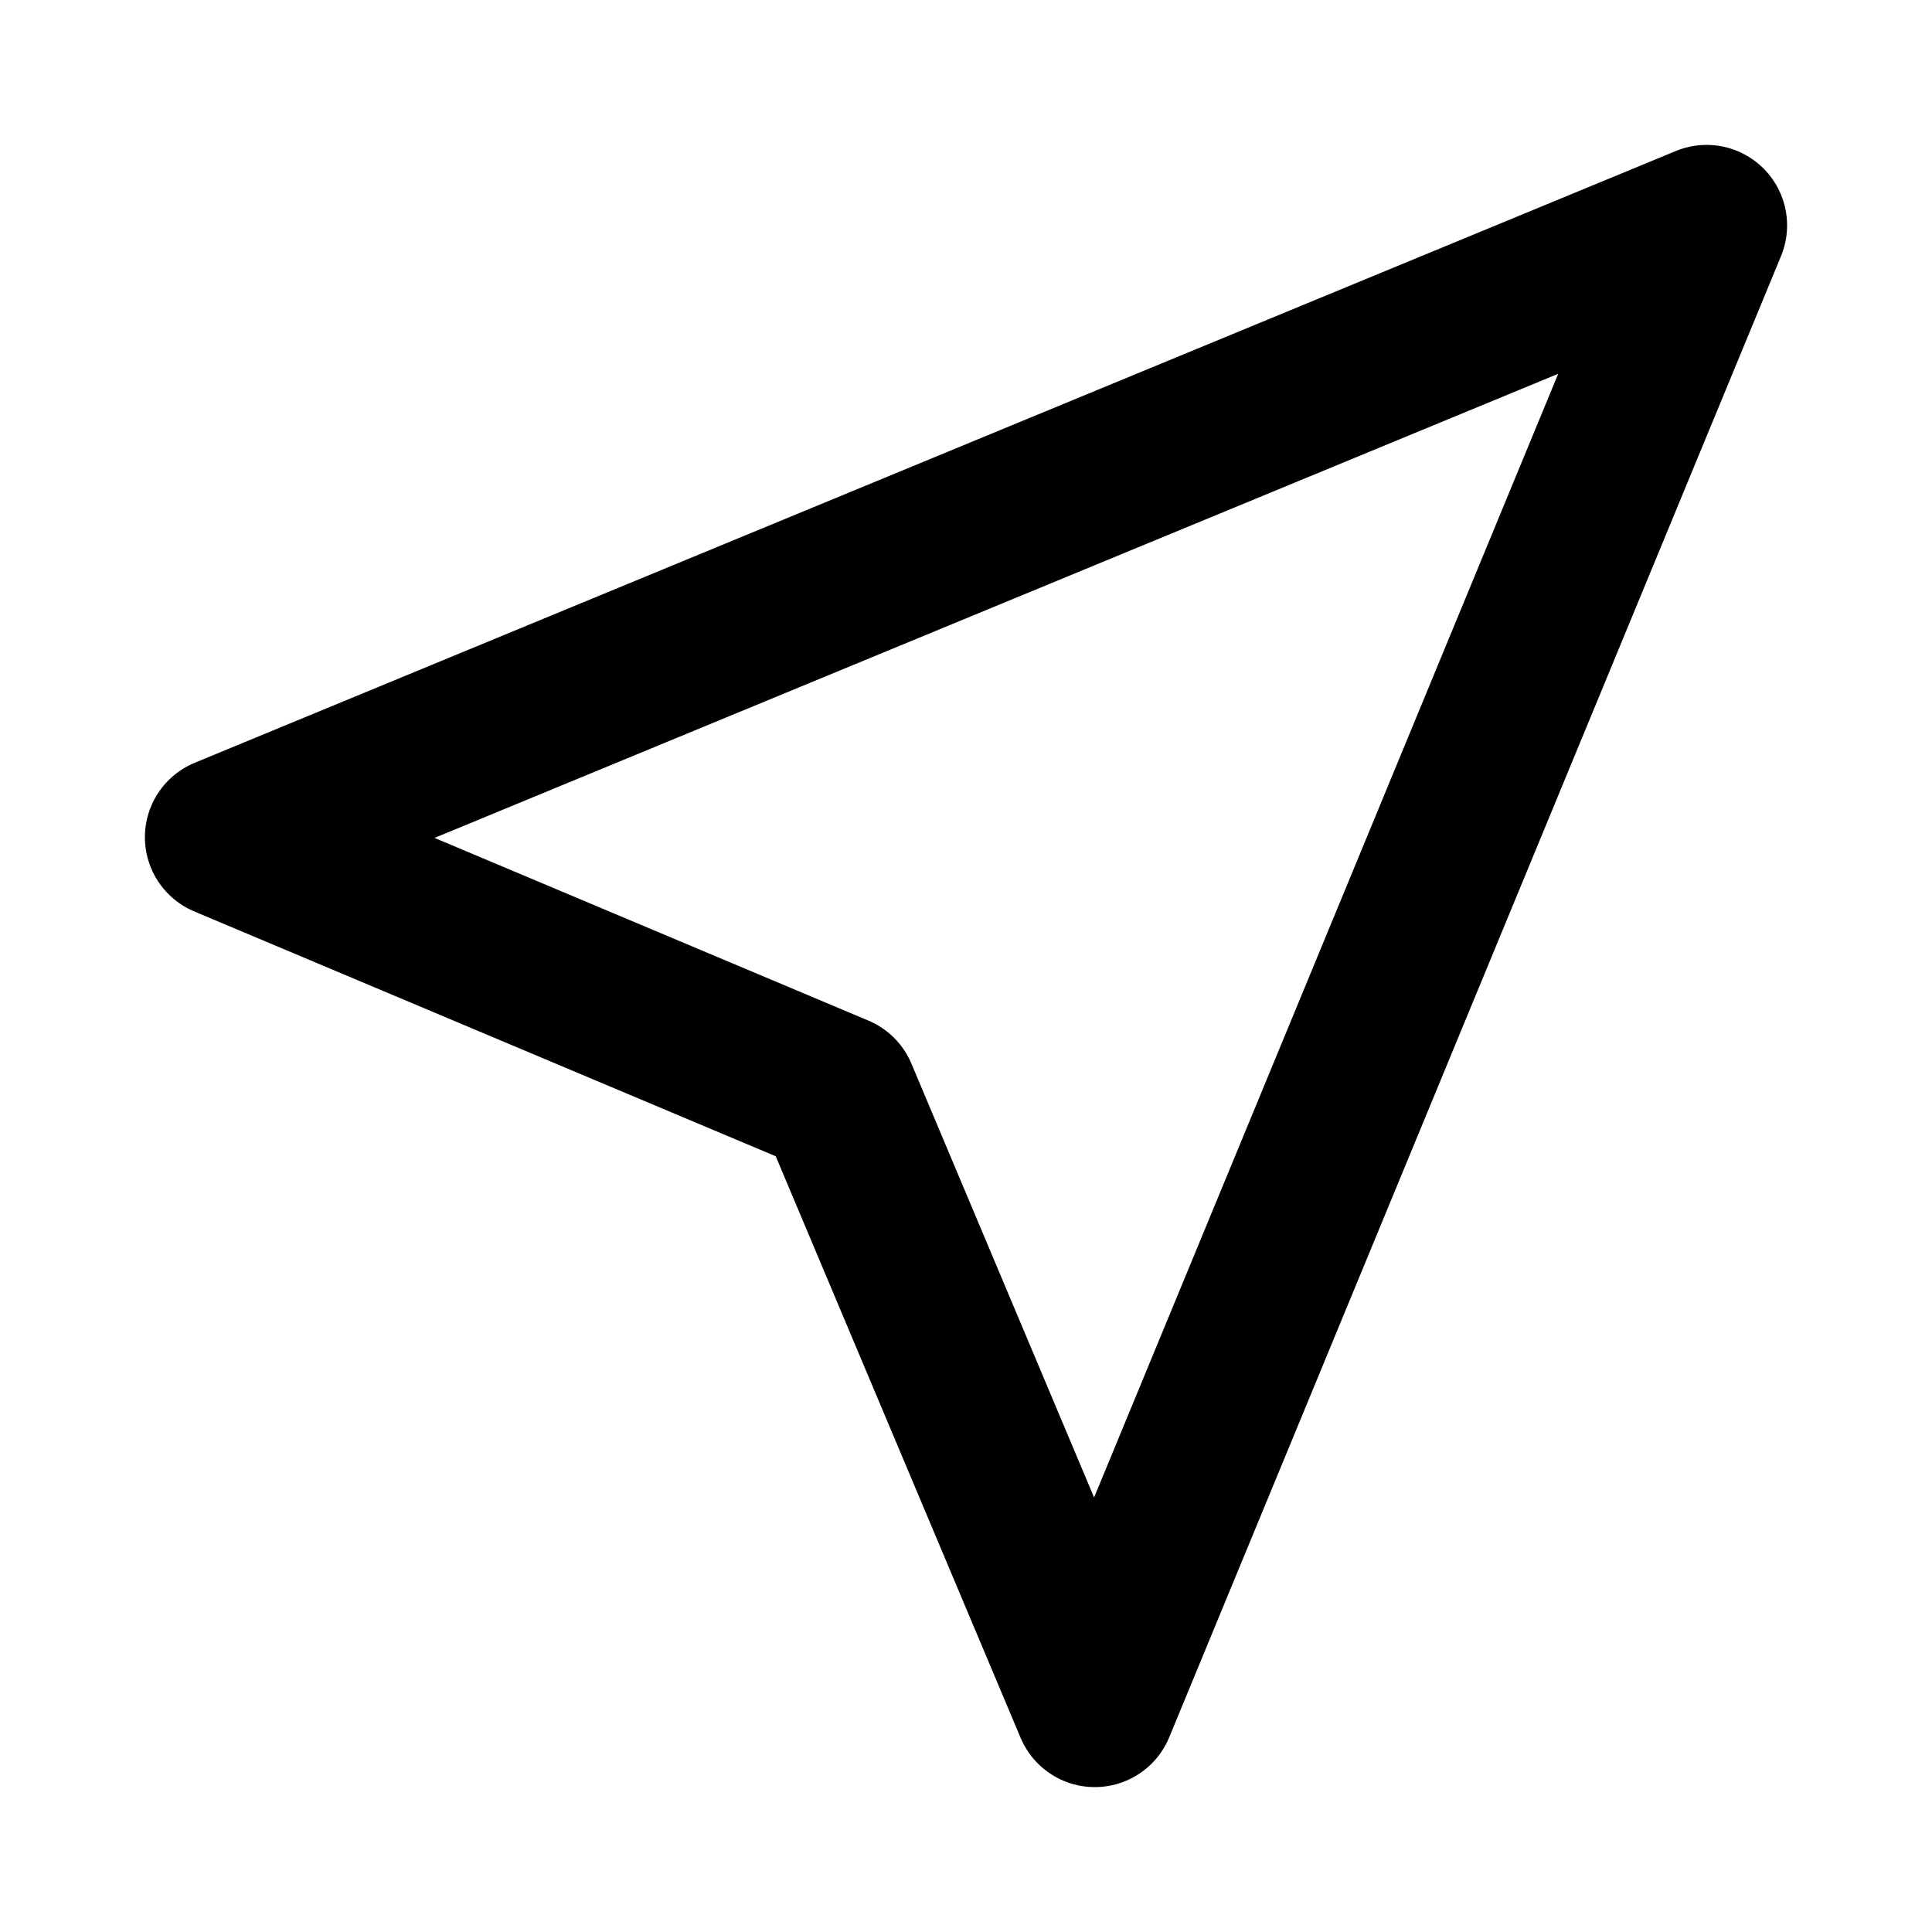
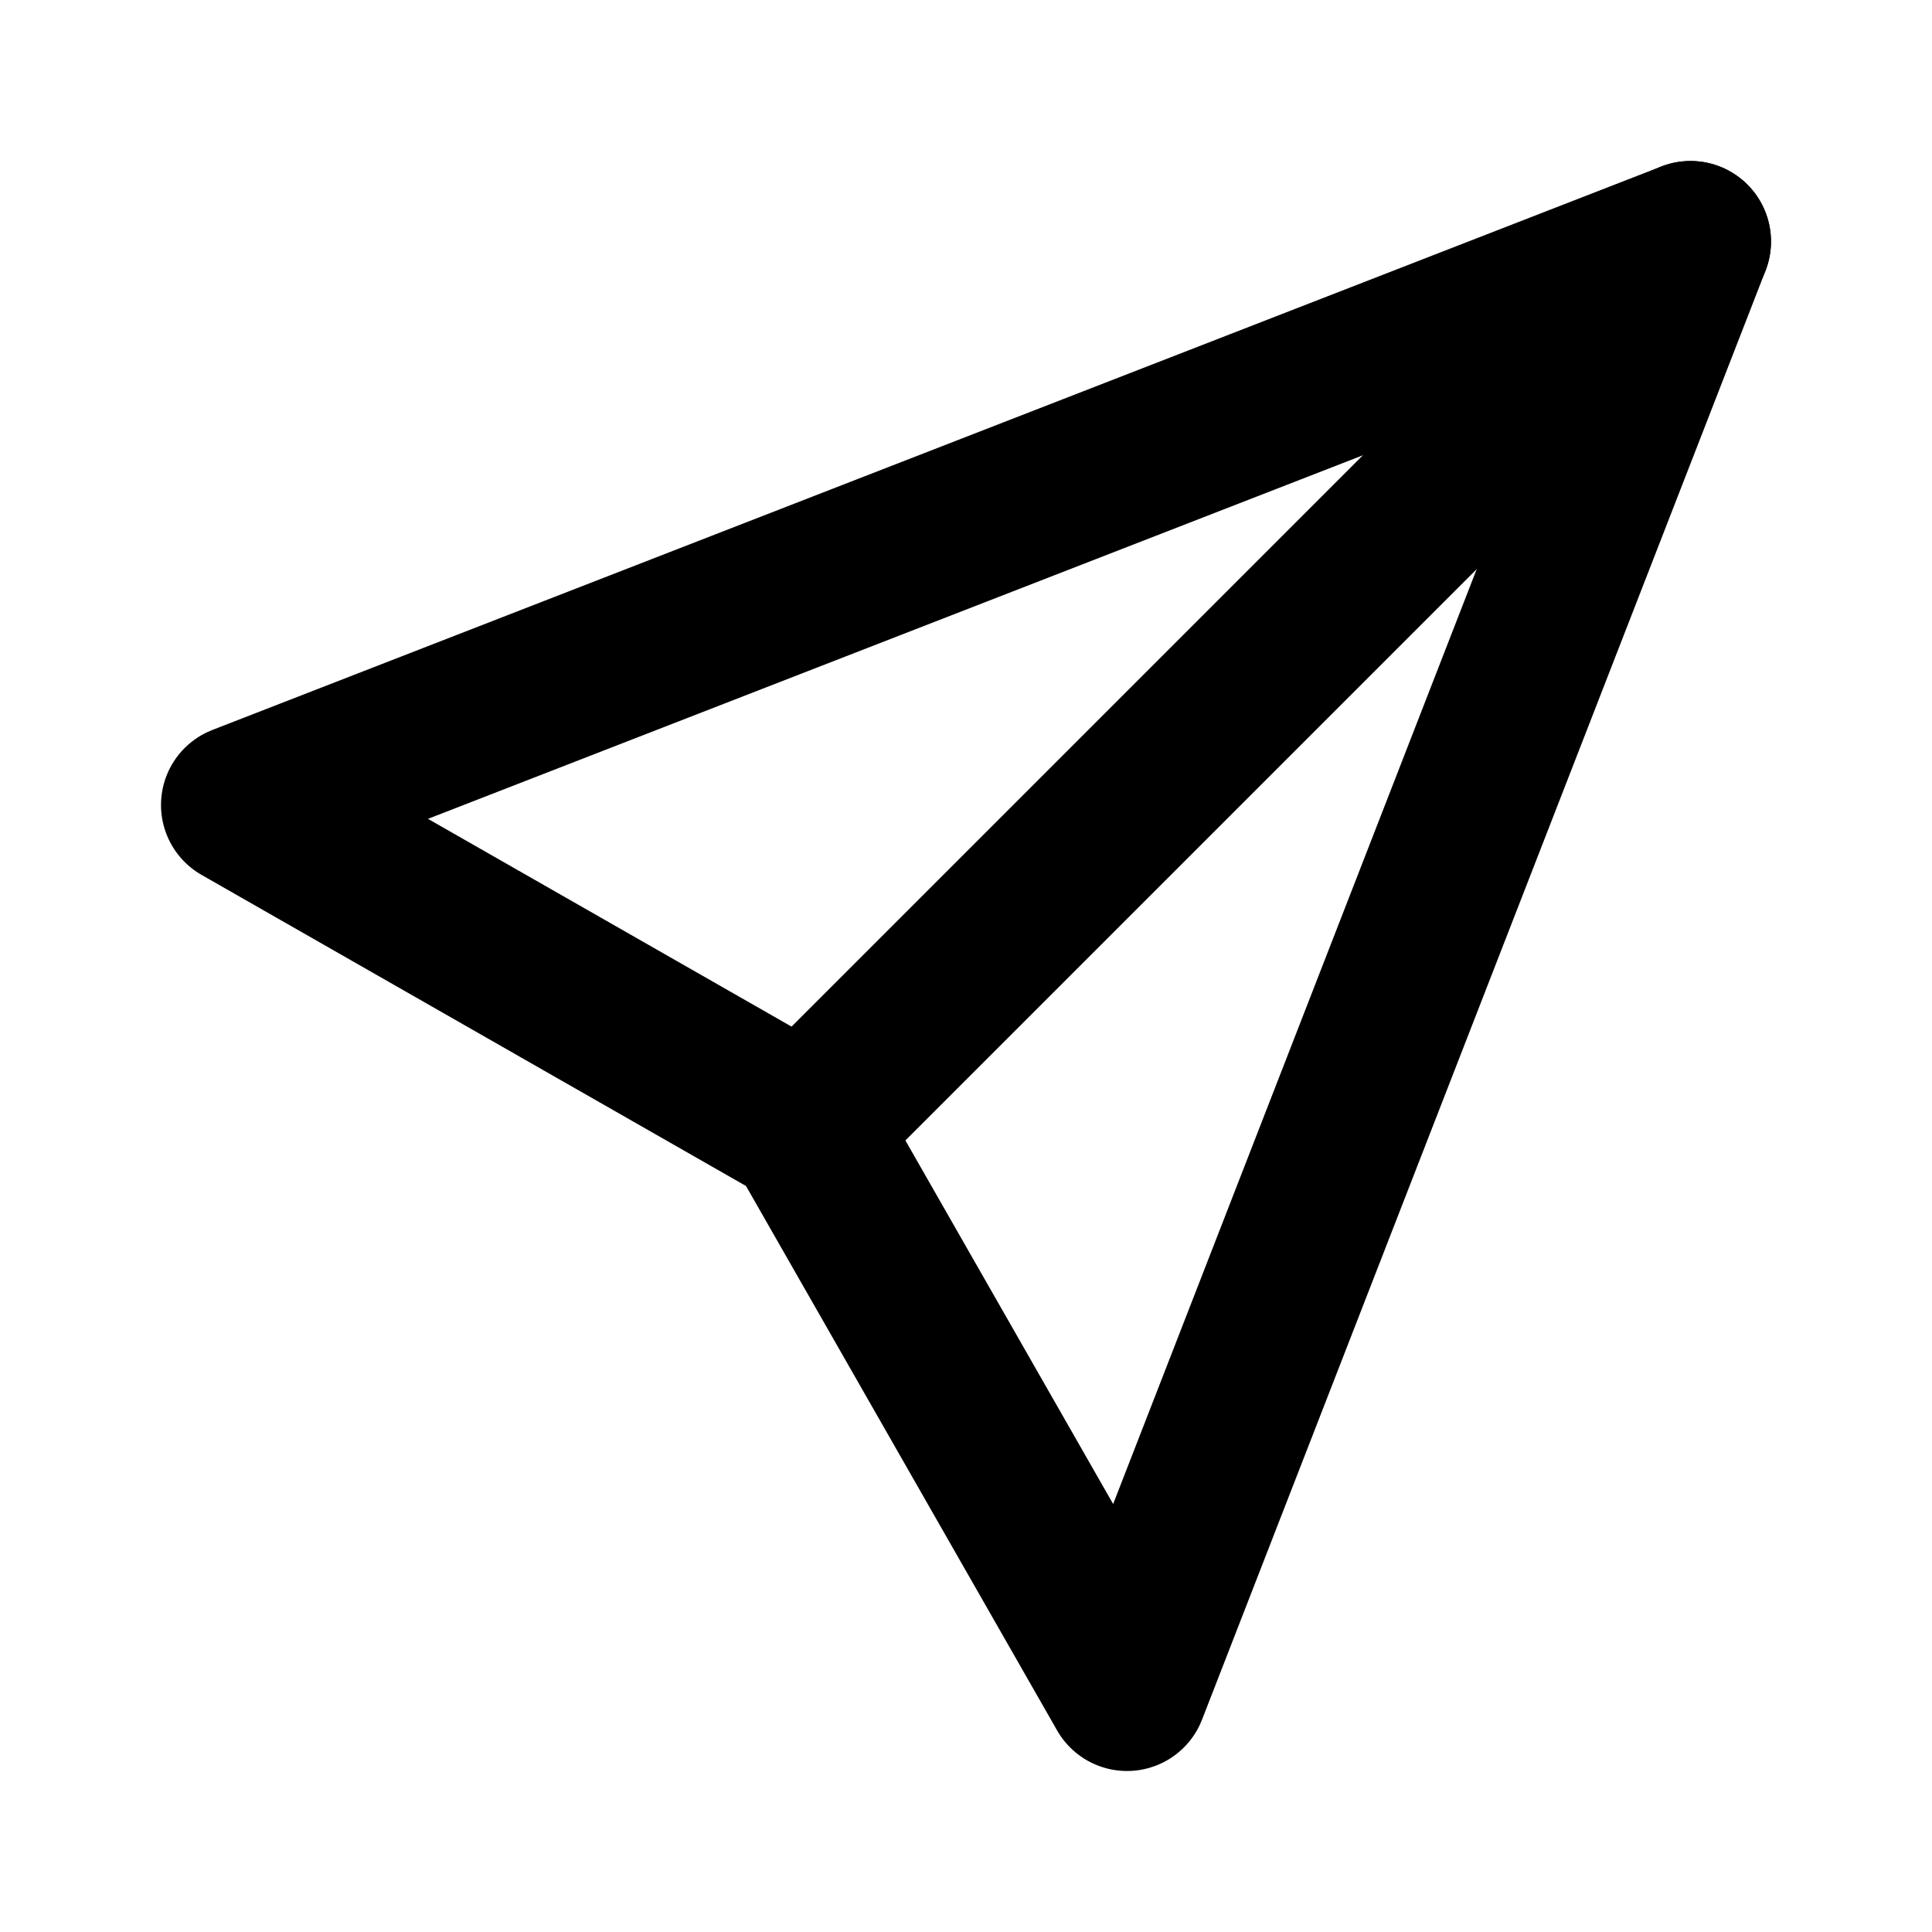
- <svg xmlns="http://www.w3.org/2000/svg" width="24" height="24" viewBox="0 0 24 24" fill="none">
-   <path d="M21.2 2.8 2.8 10.4l7.6 3.2 3.2 7.6z" fill="none" stroke="currentColor" stroke-width="2" stroke-linejoin="round" stroke-linecap="round" />
+ <svg xmlns="http://www.w3.org/2000/svg" width="24" height="24" viewBox="0 0 24 24" fill="none" stroke="currentColor" stroke-width="2" stroke-linecap="round" stroke-linejoin="round">
+   <path d="m21 3-7 18-4-7-7-4z" />
+   <path d="M21 3 10 14" />
</svg>
